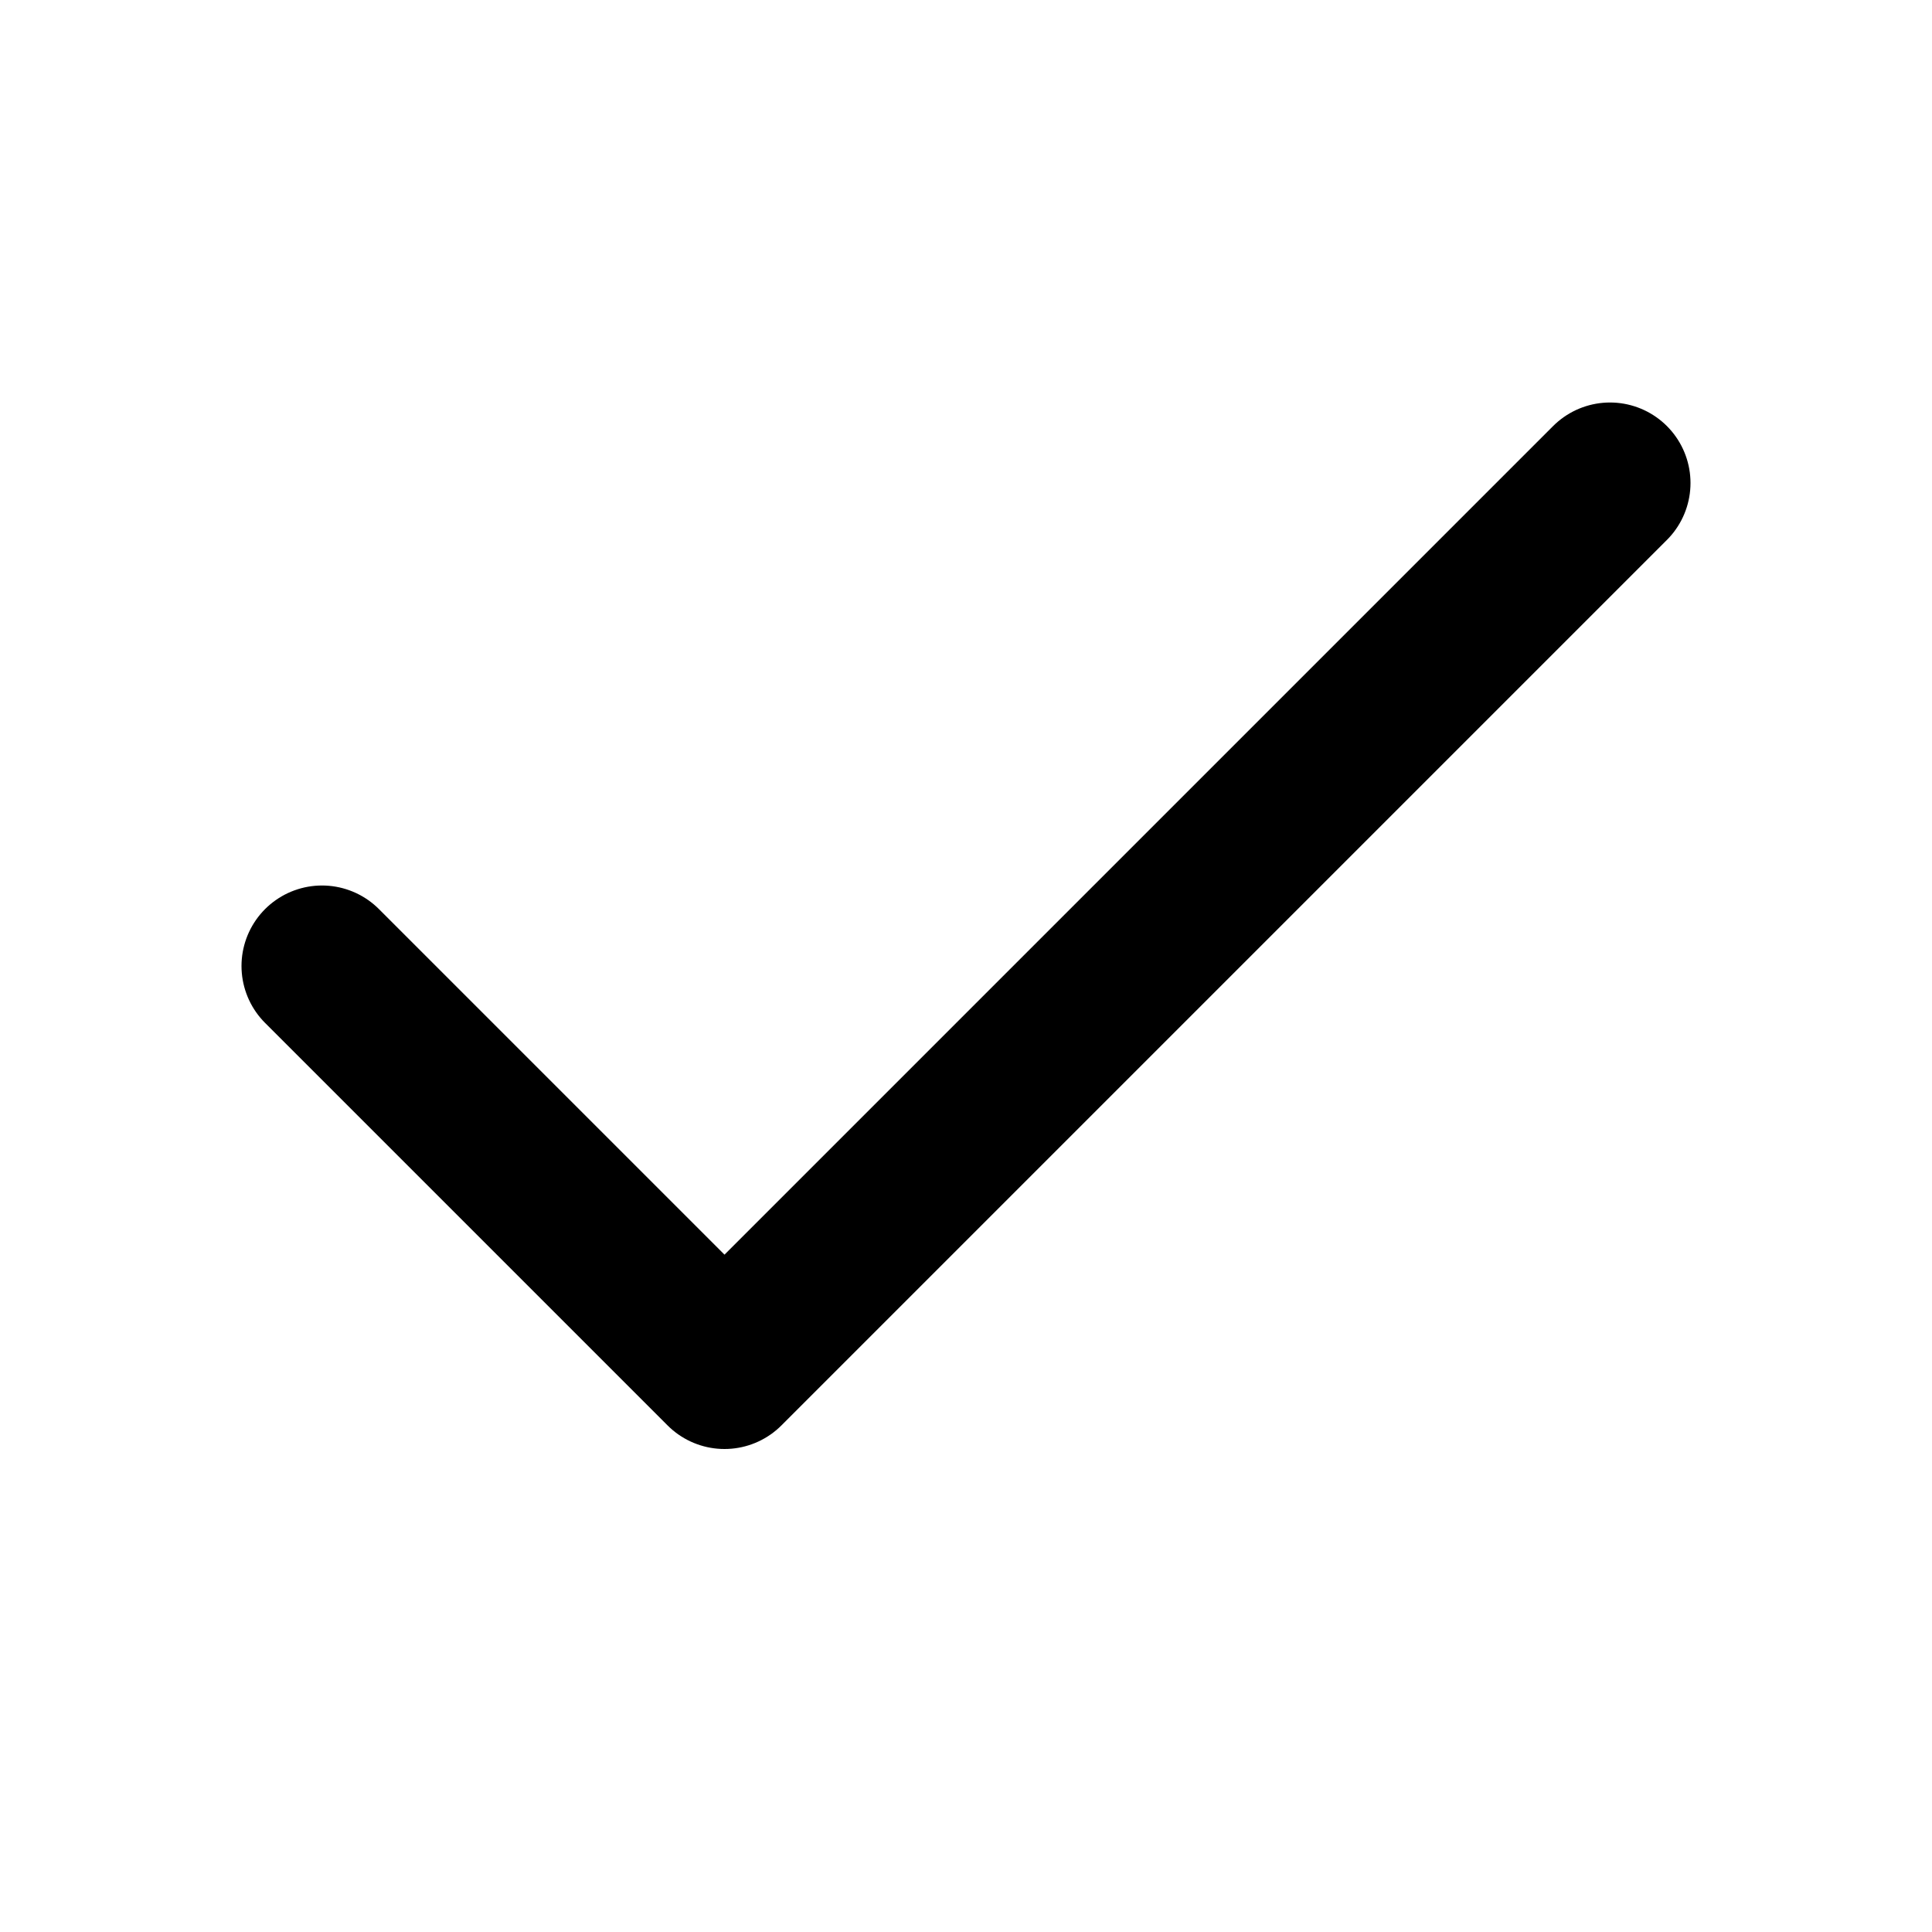
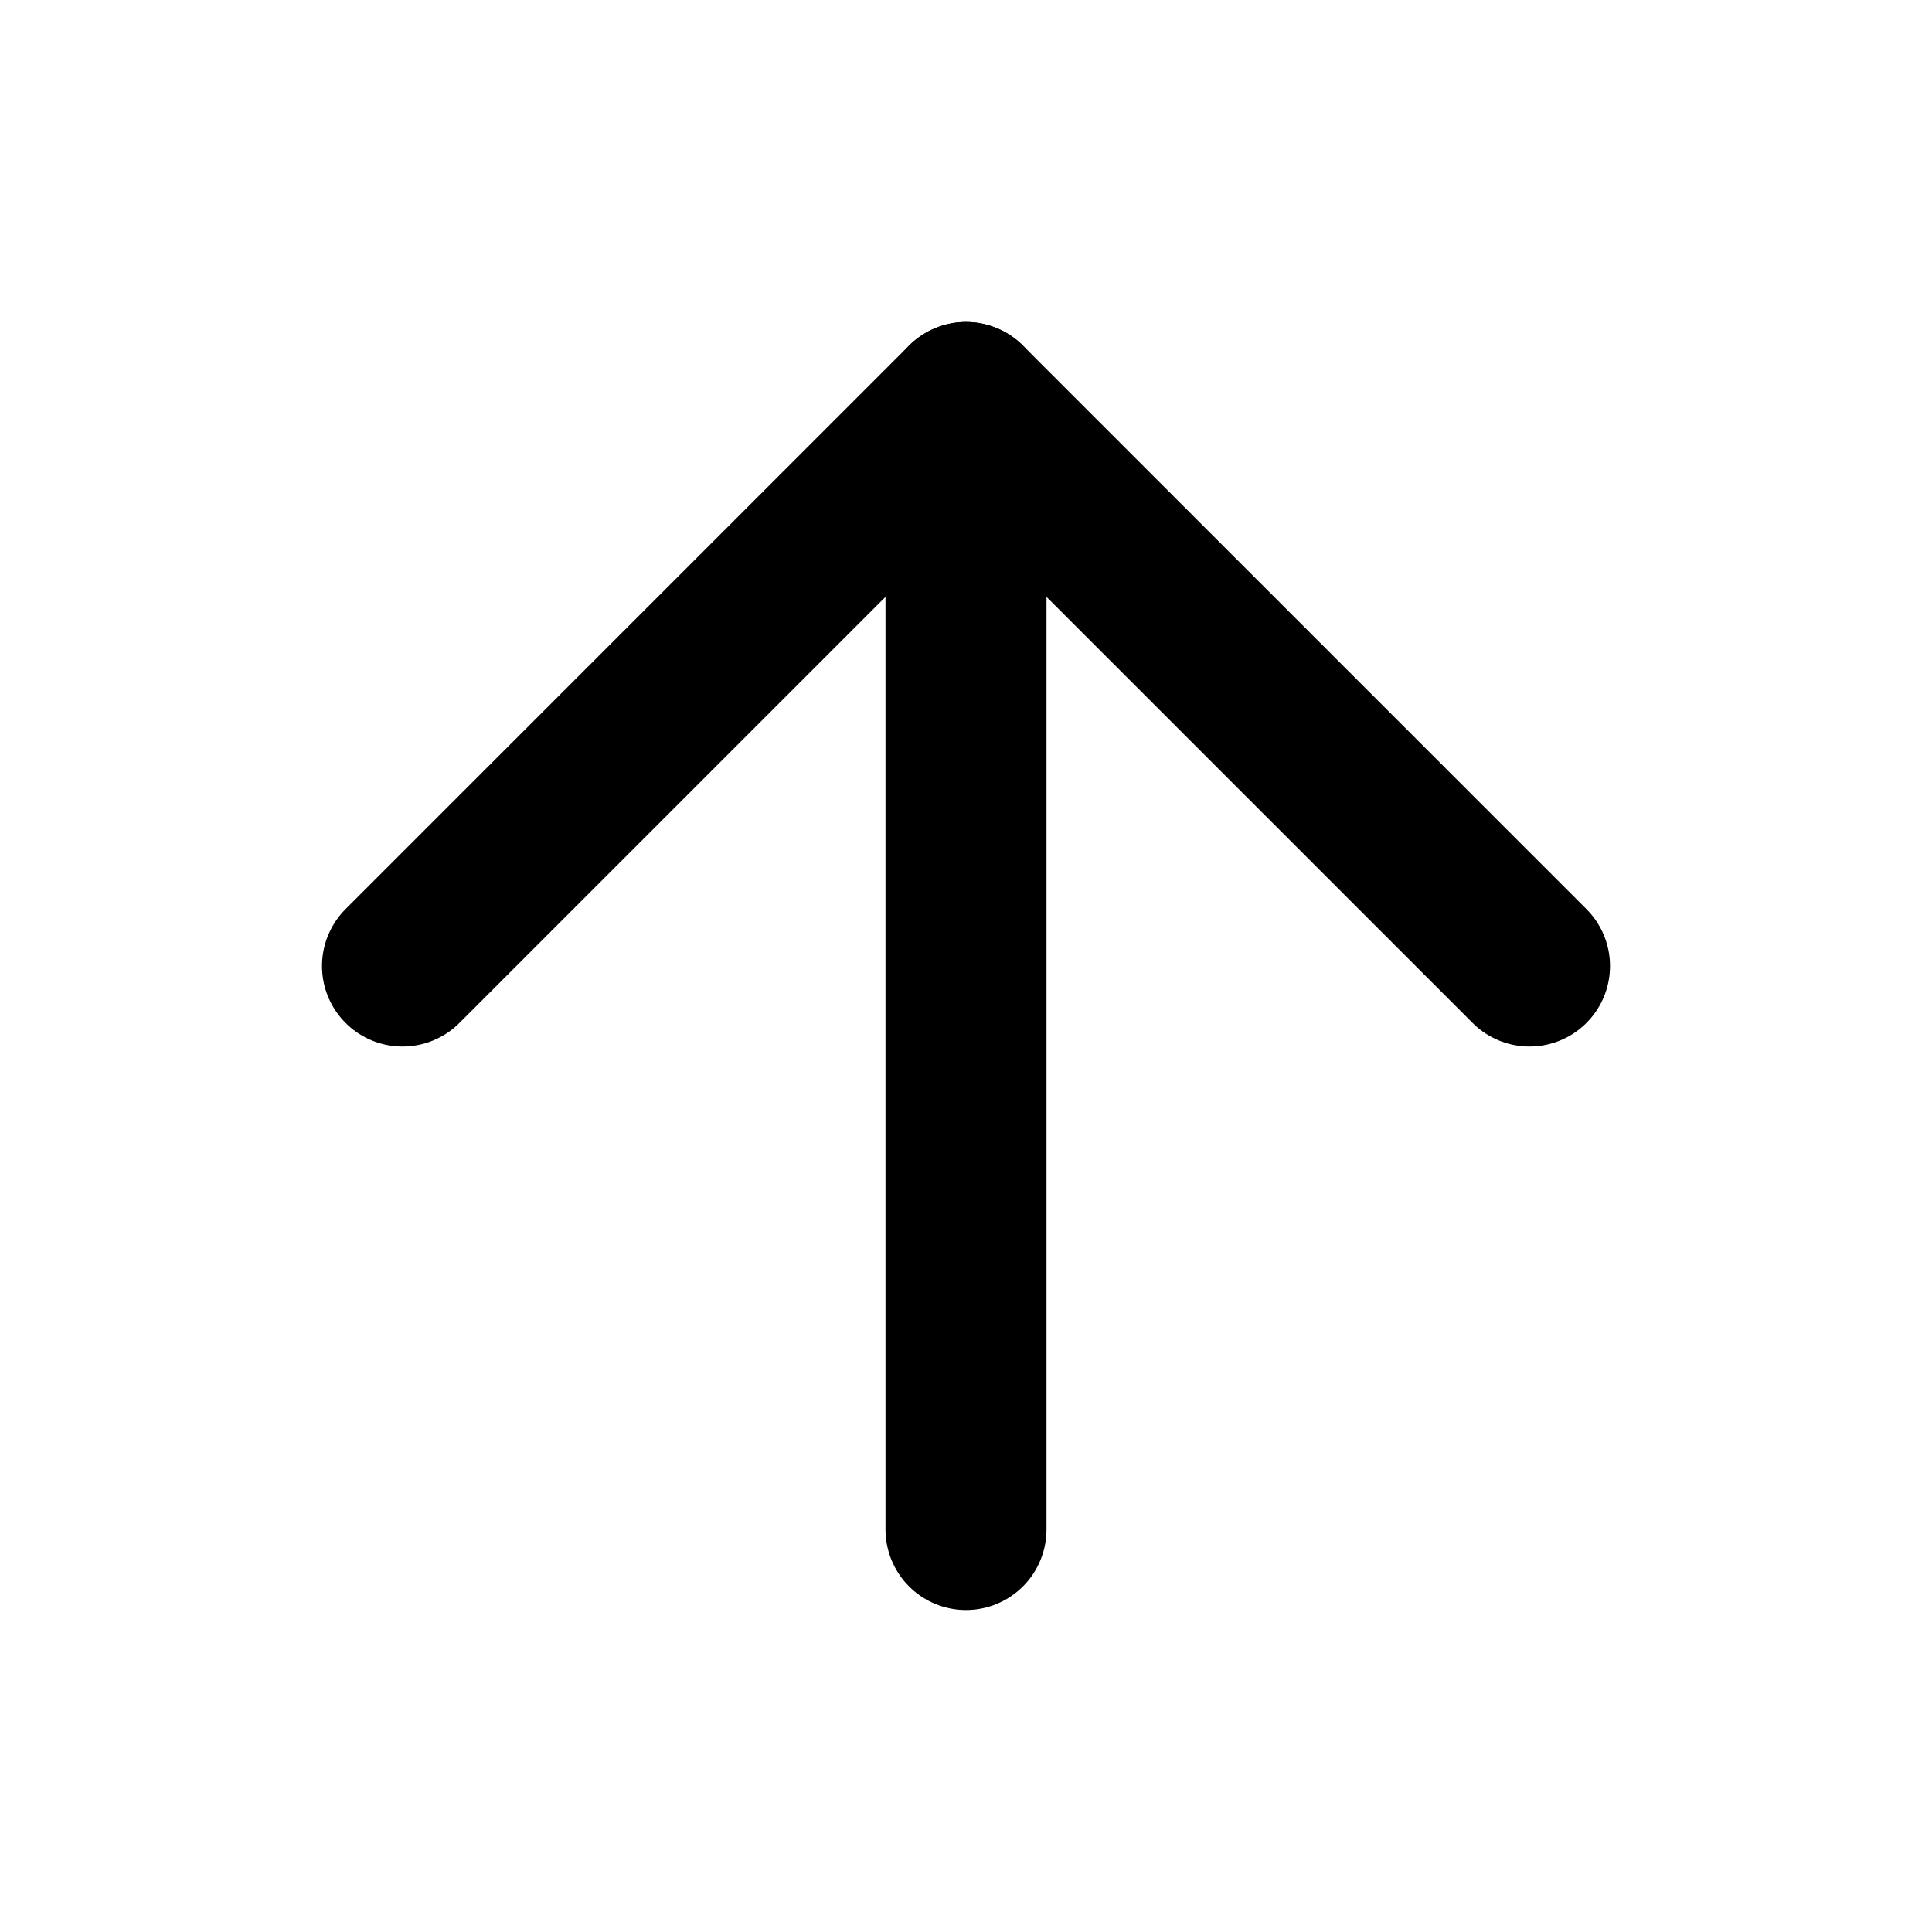
<svg xmlns="http://www.w3.org/2000/svg" width="24" height="24" viewBox="0 0 24 24" fill="none" stroke="currentColor" stroke-width="2" stroke-linecap="round" stroke-linejoin="round">
-   <path d="M20 6 9 17l-5-5" />
+   <path d="m5 12 7-7 7 7" />
+   <path d="M12 19V5" />
</svg>
